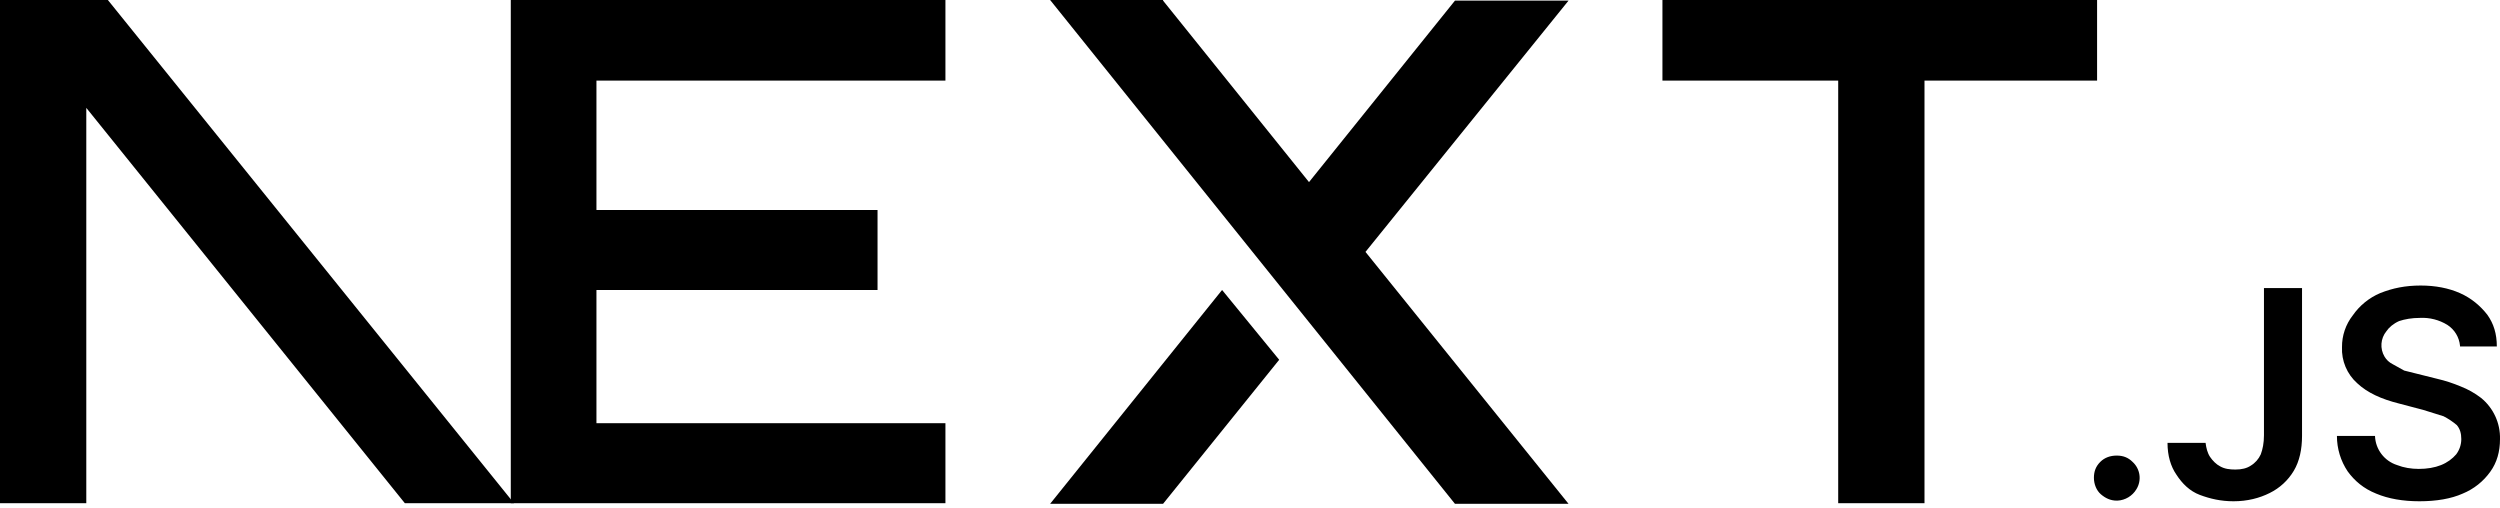
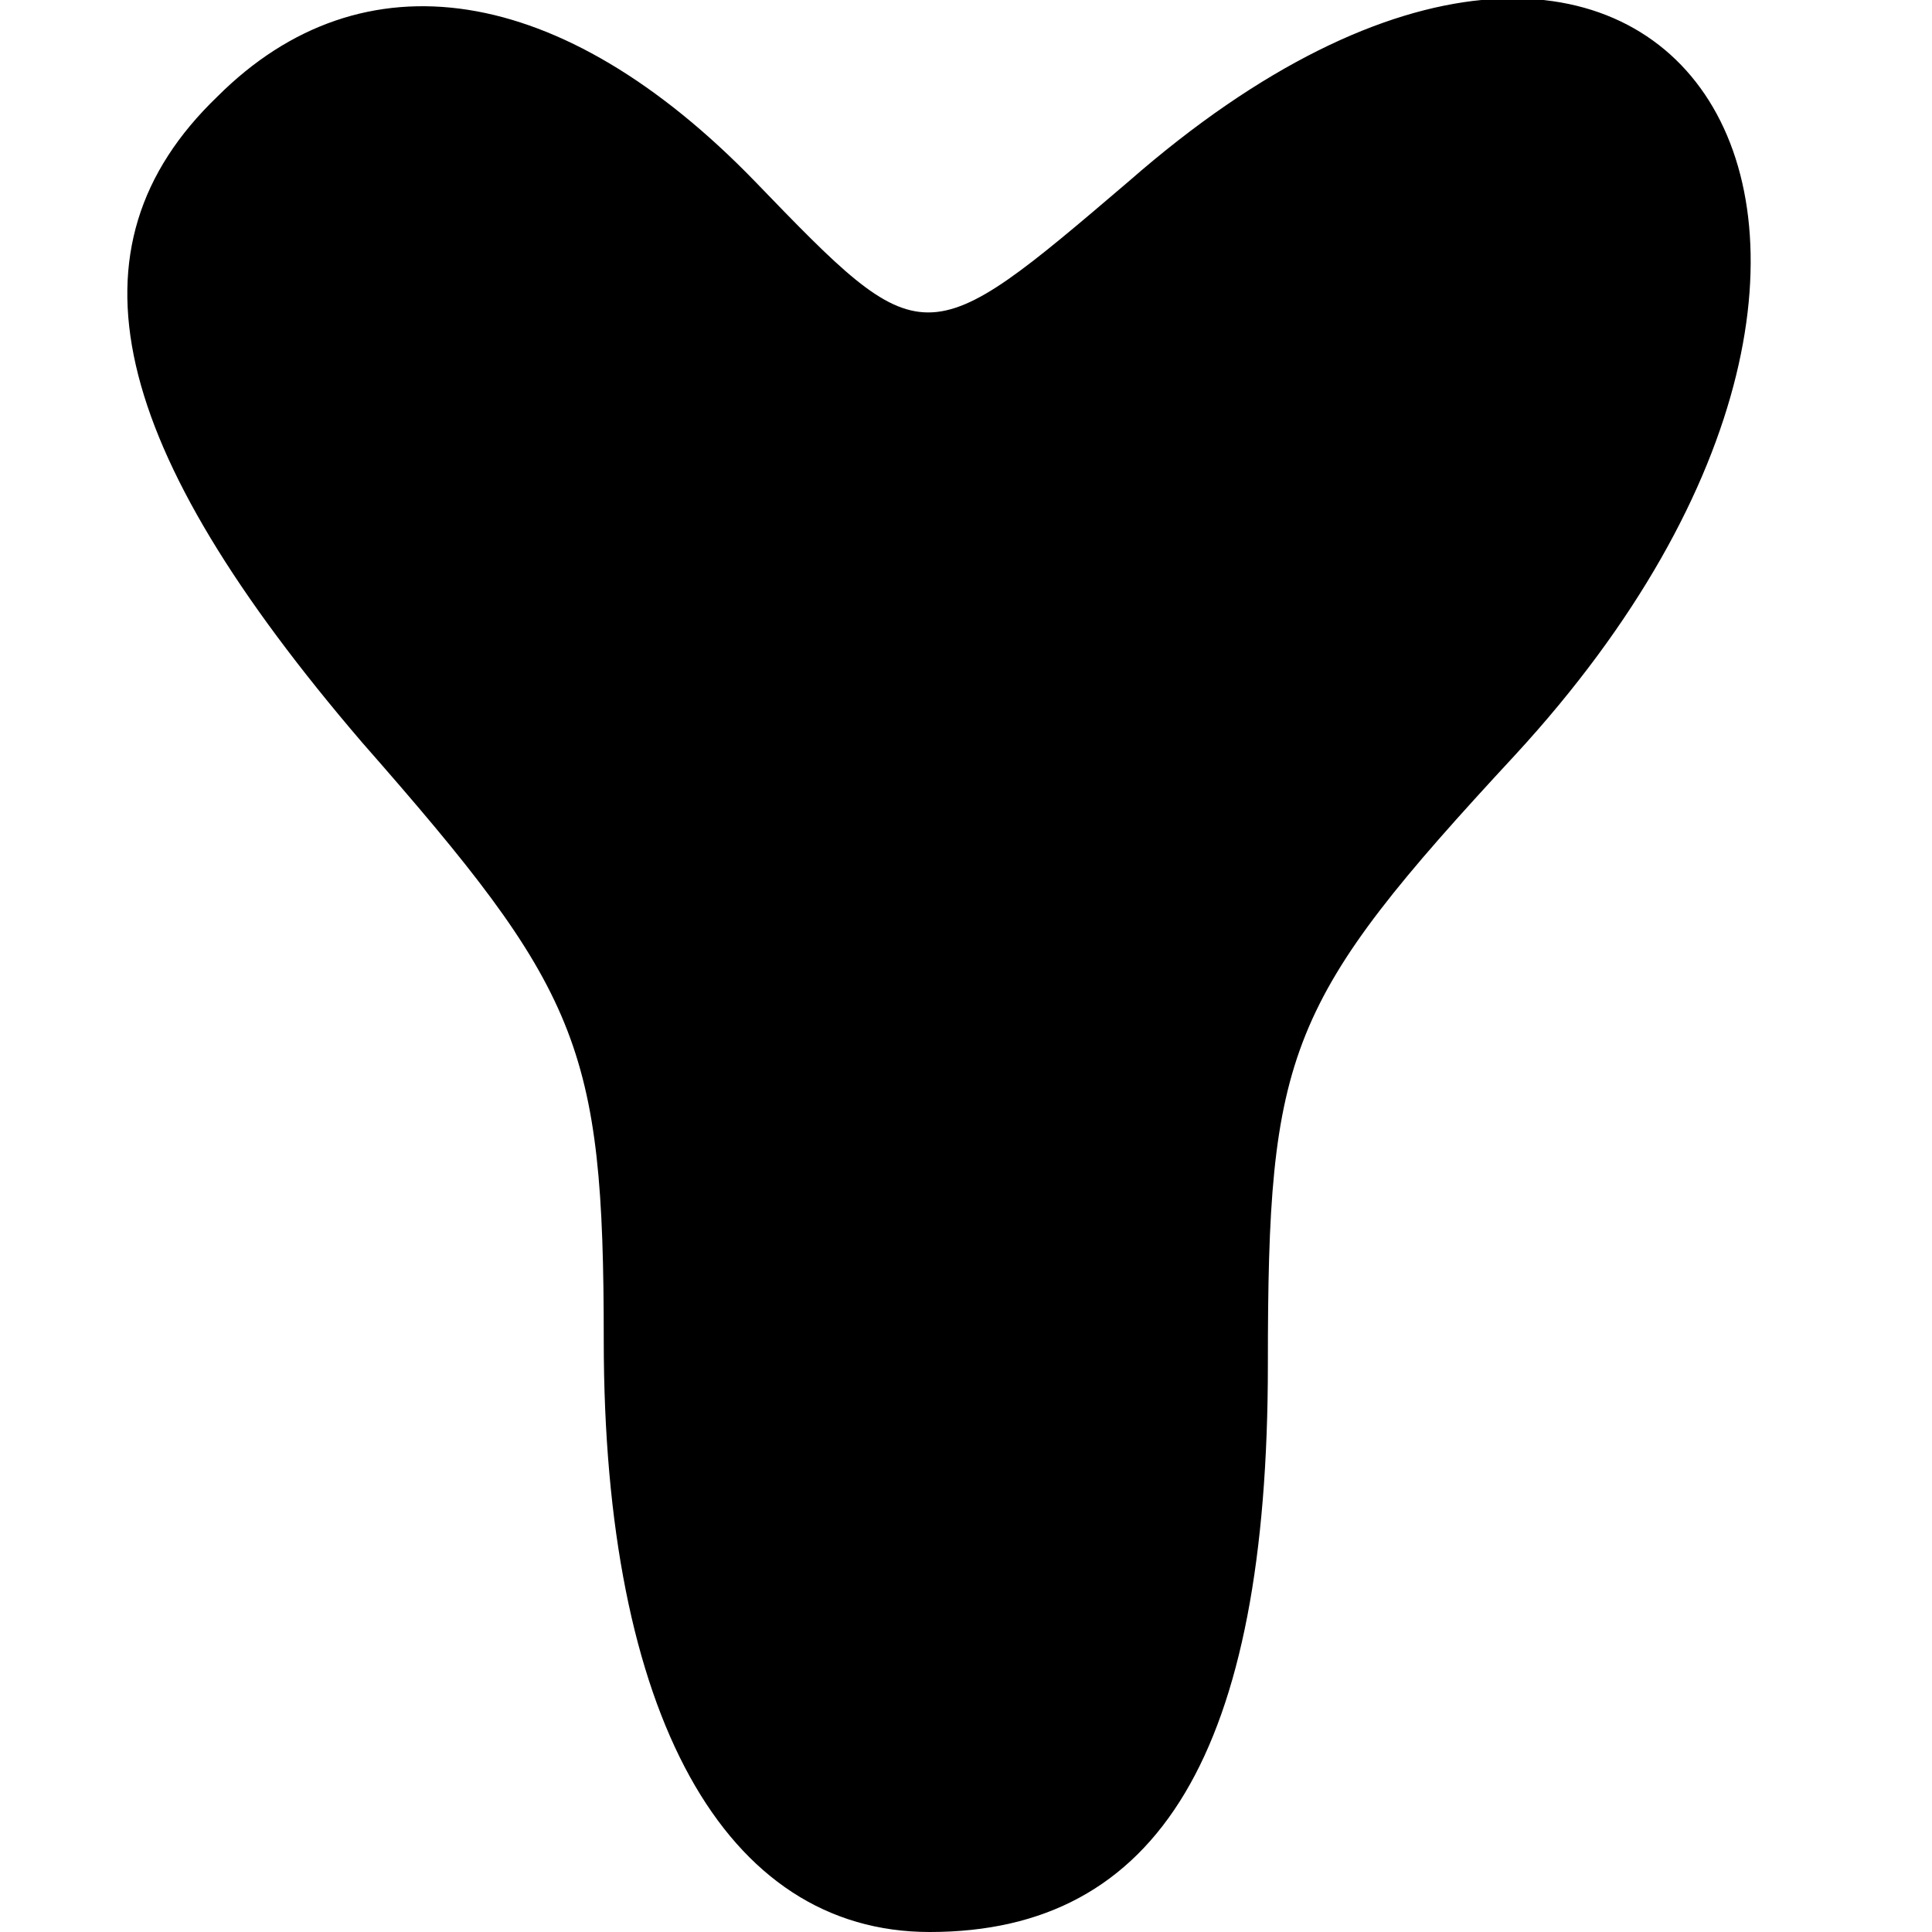
- <svg xmlns="http://www.w3.org/2000/svg" fill="none" viewBox="0 0 394 80">
-   <path fill="#000" d="M262 0h68.5v12.7h-27.2v66.6h-13.6V12.7H262V0ZM149 0v12.7H94v20.4h44.3v12.6H94v21h55v12.6H80.5V0h68.7zm34.3 0h-17.8l63.8 79.4h17.9l-32-39.7 32-39.6h-17.9l-23 28.6-23-28.6zm18.3 56.7-9-11-27.1 33.7h17.8l18.3-22.7z" />
-   <path fill="#000" d="M81 79.3 17 0H0v79.3h13.6V17l50.2 62.3H81Zm252.6-.4c-1 0-1.8-.4-2.5-1s-1.1-1.6-1.1-2.6.3-1.8 1-2.5 1.6-1 2.6-1 1.8.3 2.5 1a3.4 3.4 0 0 1 .6 4.3 3.7 3.7 0 0 1-3 1.8zm23.2-33.5h6v23.3c0 2.1-.4 4-1.3 5.5a9.1 9.1 0 0 1-3.8 3.5c-1.6.8-3.5 1.3-5.7 1.3-2 0-3.7-.4-5.3-1s-2.8-1.8-3.7-3.2c-.9-1.3-1.4-3-1.4-5h6c.1.8.3 1.6.7 2.2s1 1.2 1.6 1.5c.7.4 1.5.5 2.4.5 1 0 1.8-.2 2.4-.6a4 4 0 0 0 1.6-1.8c.3-.8.5-1.8.5-3V45.5zm30.9 9.1a4.4 4.4 0 0 0-2-3.3 7.5 7.5 0 0 0-4.3-1.1c-1.3 0-2.4.2-3.3.5-.9.4-1.6 1-2 1.6a3.5 3.5 0 0 0-.3 4c.3.5.7.9 1.3 1.2l1.8 1 2 .5 3.2.8c1.3.3 2.5.7 3.7 1.2a13 13 0 0 1 3.2 1.8 8.1 8.1 0 0 1 3 6.5c0 2-.5 3.7-1.5 5.1a10 10 0 0 1-4.4 3.5c-1.8.8-4.1 1.2-6.8 1.2-2.6 0-4.9-.4-6.8-1.2-2-.8-3.4-2-4.5-3.5a10 10 0 0 1-1.7-5.6h6a5 5 0 0 0 3.5 4.6c1 .4 2.2.6 3.4.6 1.3 0 2.5-.2 3.5-.6 1-.4 1.8-1 2.4-1.7a4 4 0 0 0 .8-2.4c0-.9-.2-1.6-.7-2.2a11 11 0 0 0-2.1-1.4l-3.2-1-3.8-1c-2.8-.7-5-1.7-6.6-3.2a7.2 7.2 0 0 1-2.4-5.7 8 8 0 0 1 1.7-5 10 10 0 0 1 4.3-3.5c2-.8 4-1.2 6.4-1.2 2.3 0 4.4.4 6.2 1.2 1.8.8 3.2 2 4.3 3.4 1 1.4 1.5 3 1.5 5h-5.8z" />
+ <svg xmlns="http://www.w3.org/2000/svg" version="1.0" viewBox="0 0 32 32">
+   <path d="M3.6 1.6C1 4.1 1.8 7.4 6 12.3c3.6 4.1 4 5 4 9.9 0 6.2 2 9.8 5.4 9.8 3.8 0 5.6-3 5.6-9.4 0-5.2.3-6 4.1-10.1 8.1-8.8 2.4-17.2-6.4-9.5-3.4 2.9-3.4 2.9-6.2 0C9.3-.3 6-.8 3.6 1.6z" />
</svg>
